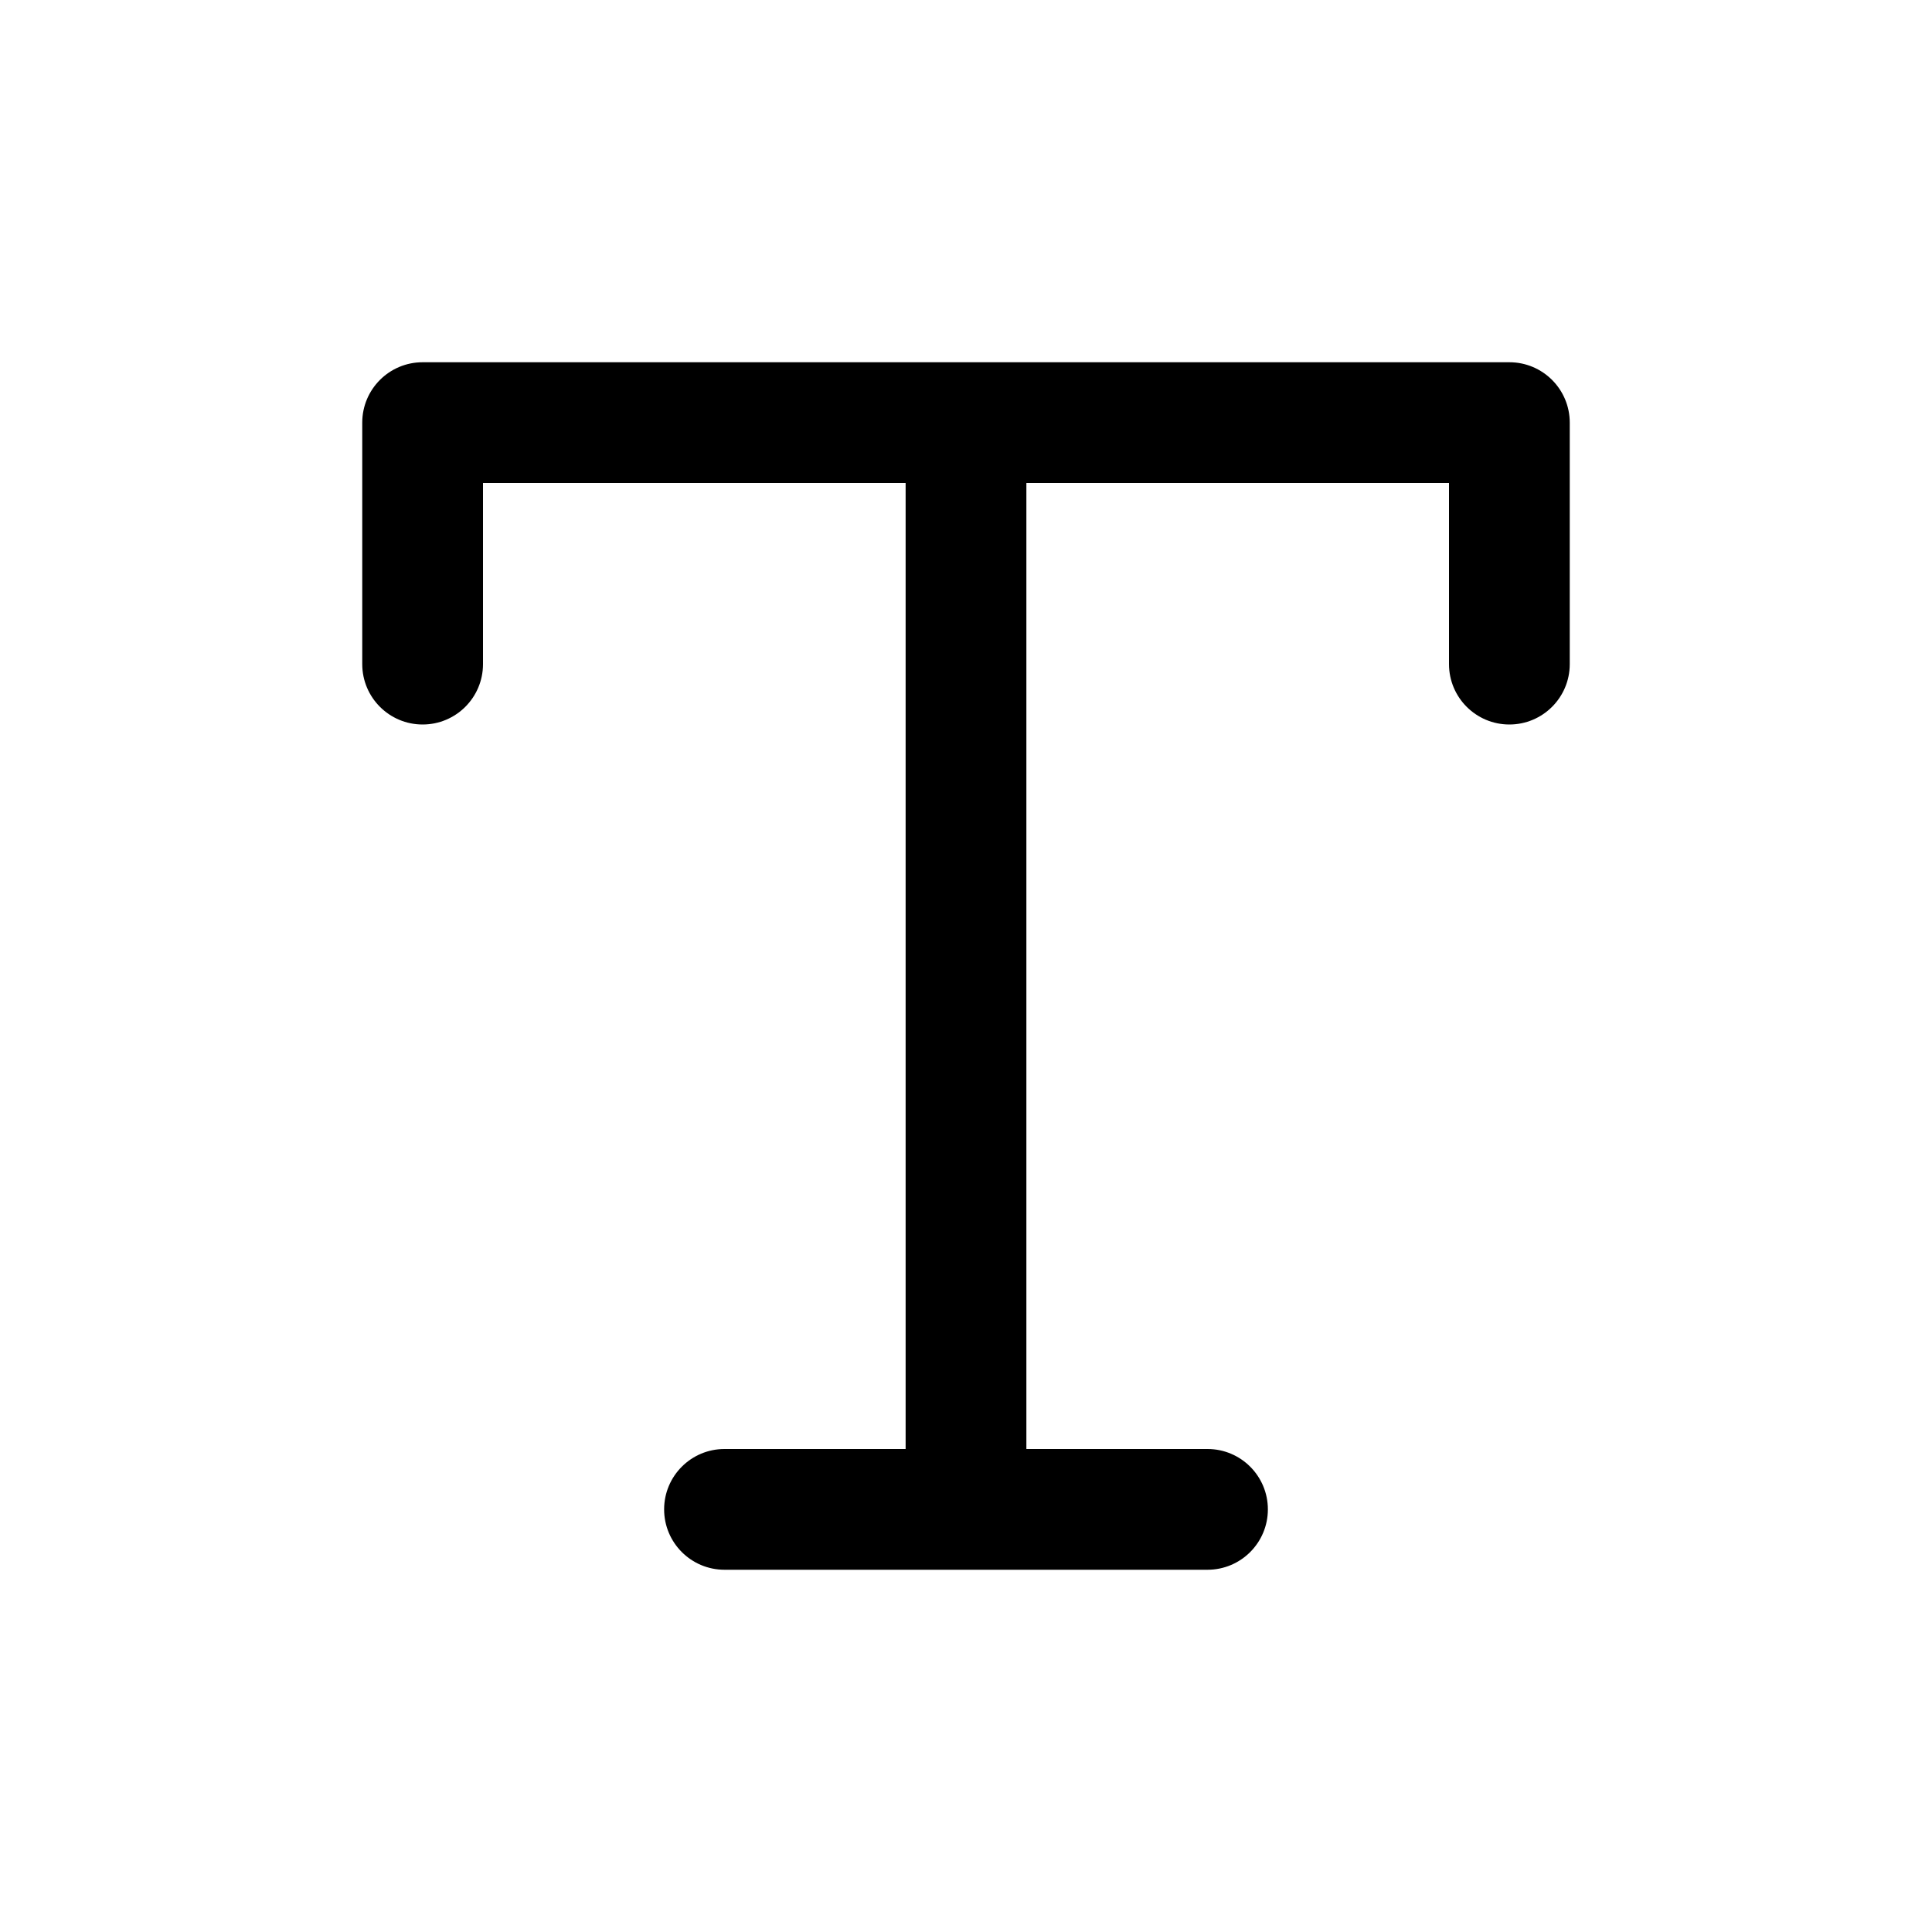
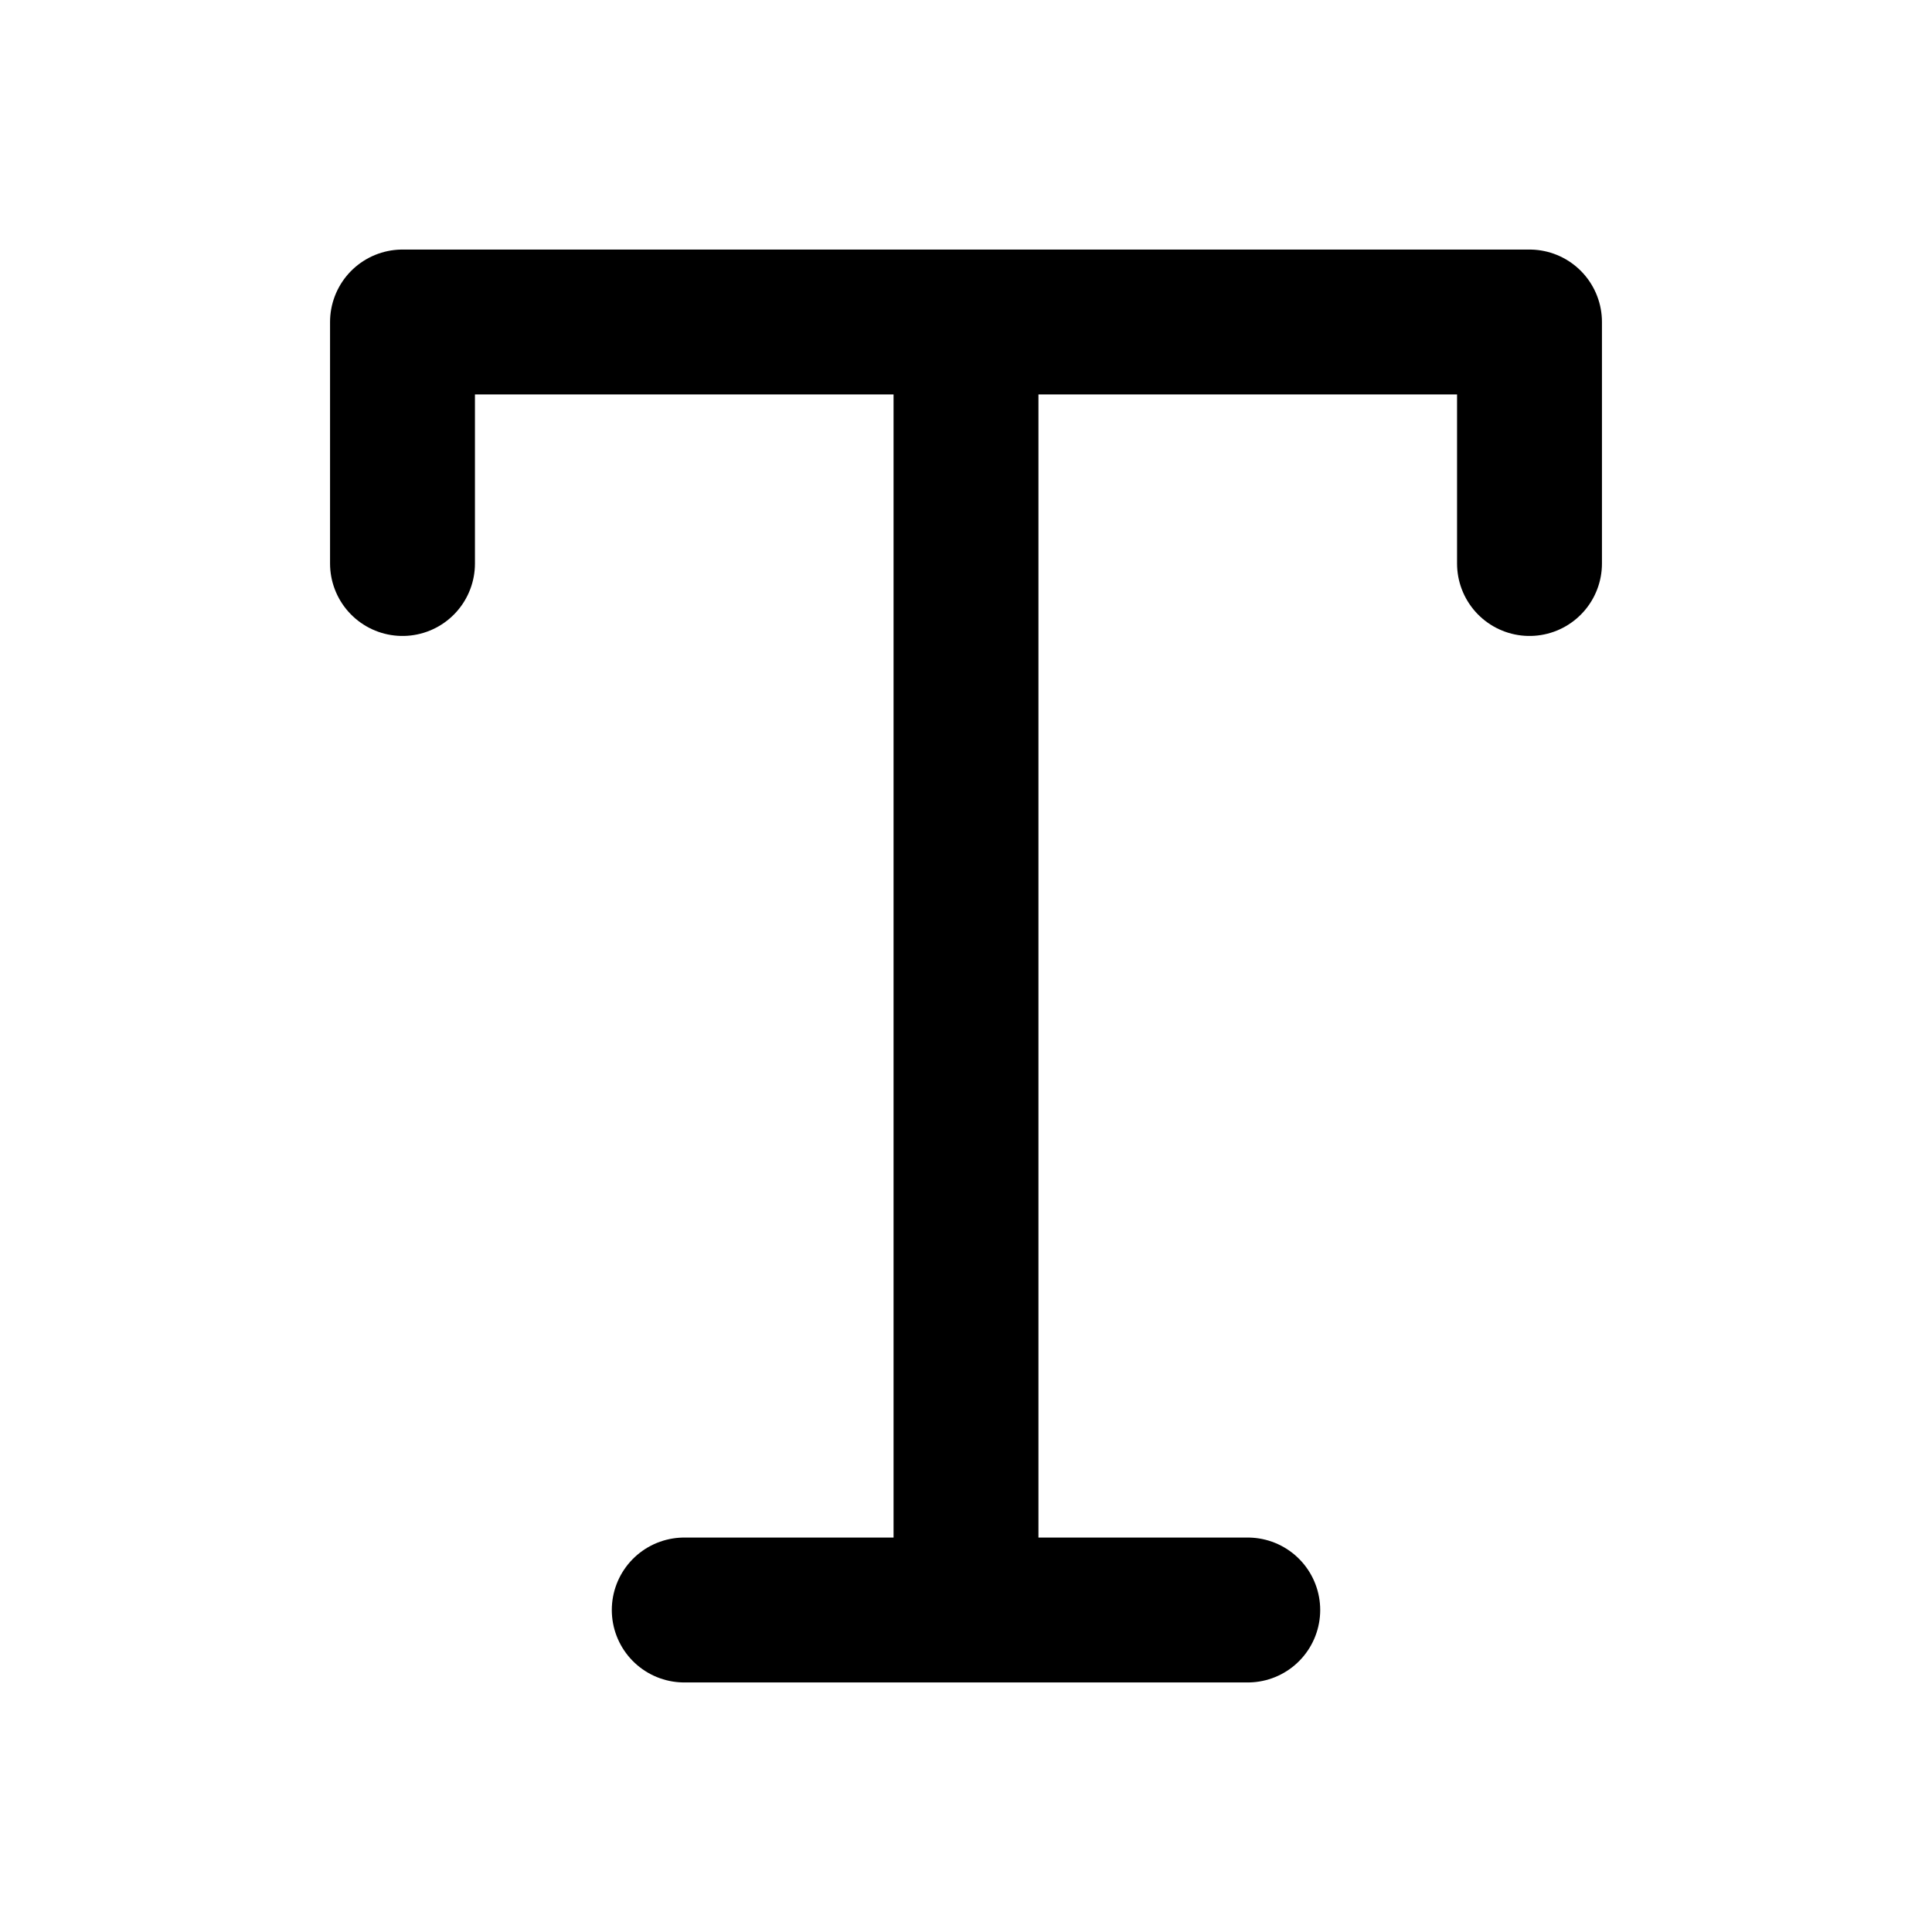
- <svg xmlns="http://www.w3.org/2000/svg" viewBox="0 0 256 256" fill="currentColor">
-   <path d="M208,56V88a8,8,0,0,1-16,0V64H136V192h24a8,8,0,0,1,0,16H96a8,8,0,0,1,0-16h24V64H64V88a8,8,0,0,1-16,0V56a8,8,0,0,1,8-8H200A8,8,0,0,1,208,56Z" />
+ <svg xmlns="http://www.w3.org/2000/svg" viewBox="0 0 24 24" fill="none" stroke="currentColor" stroke-width="1.8" stroke-linecap="round" stroke-linejoin="round">
+   <path d="M5 7V4h14v3M12 4v16M8.5 20h7" />
</svg>
